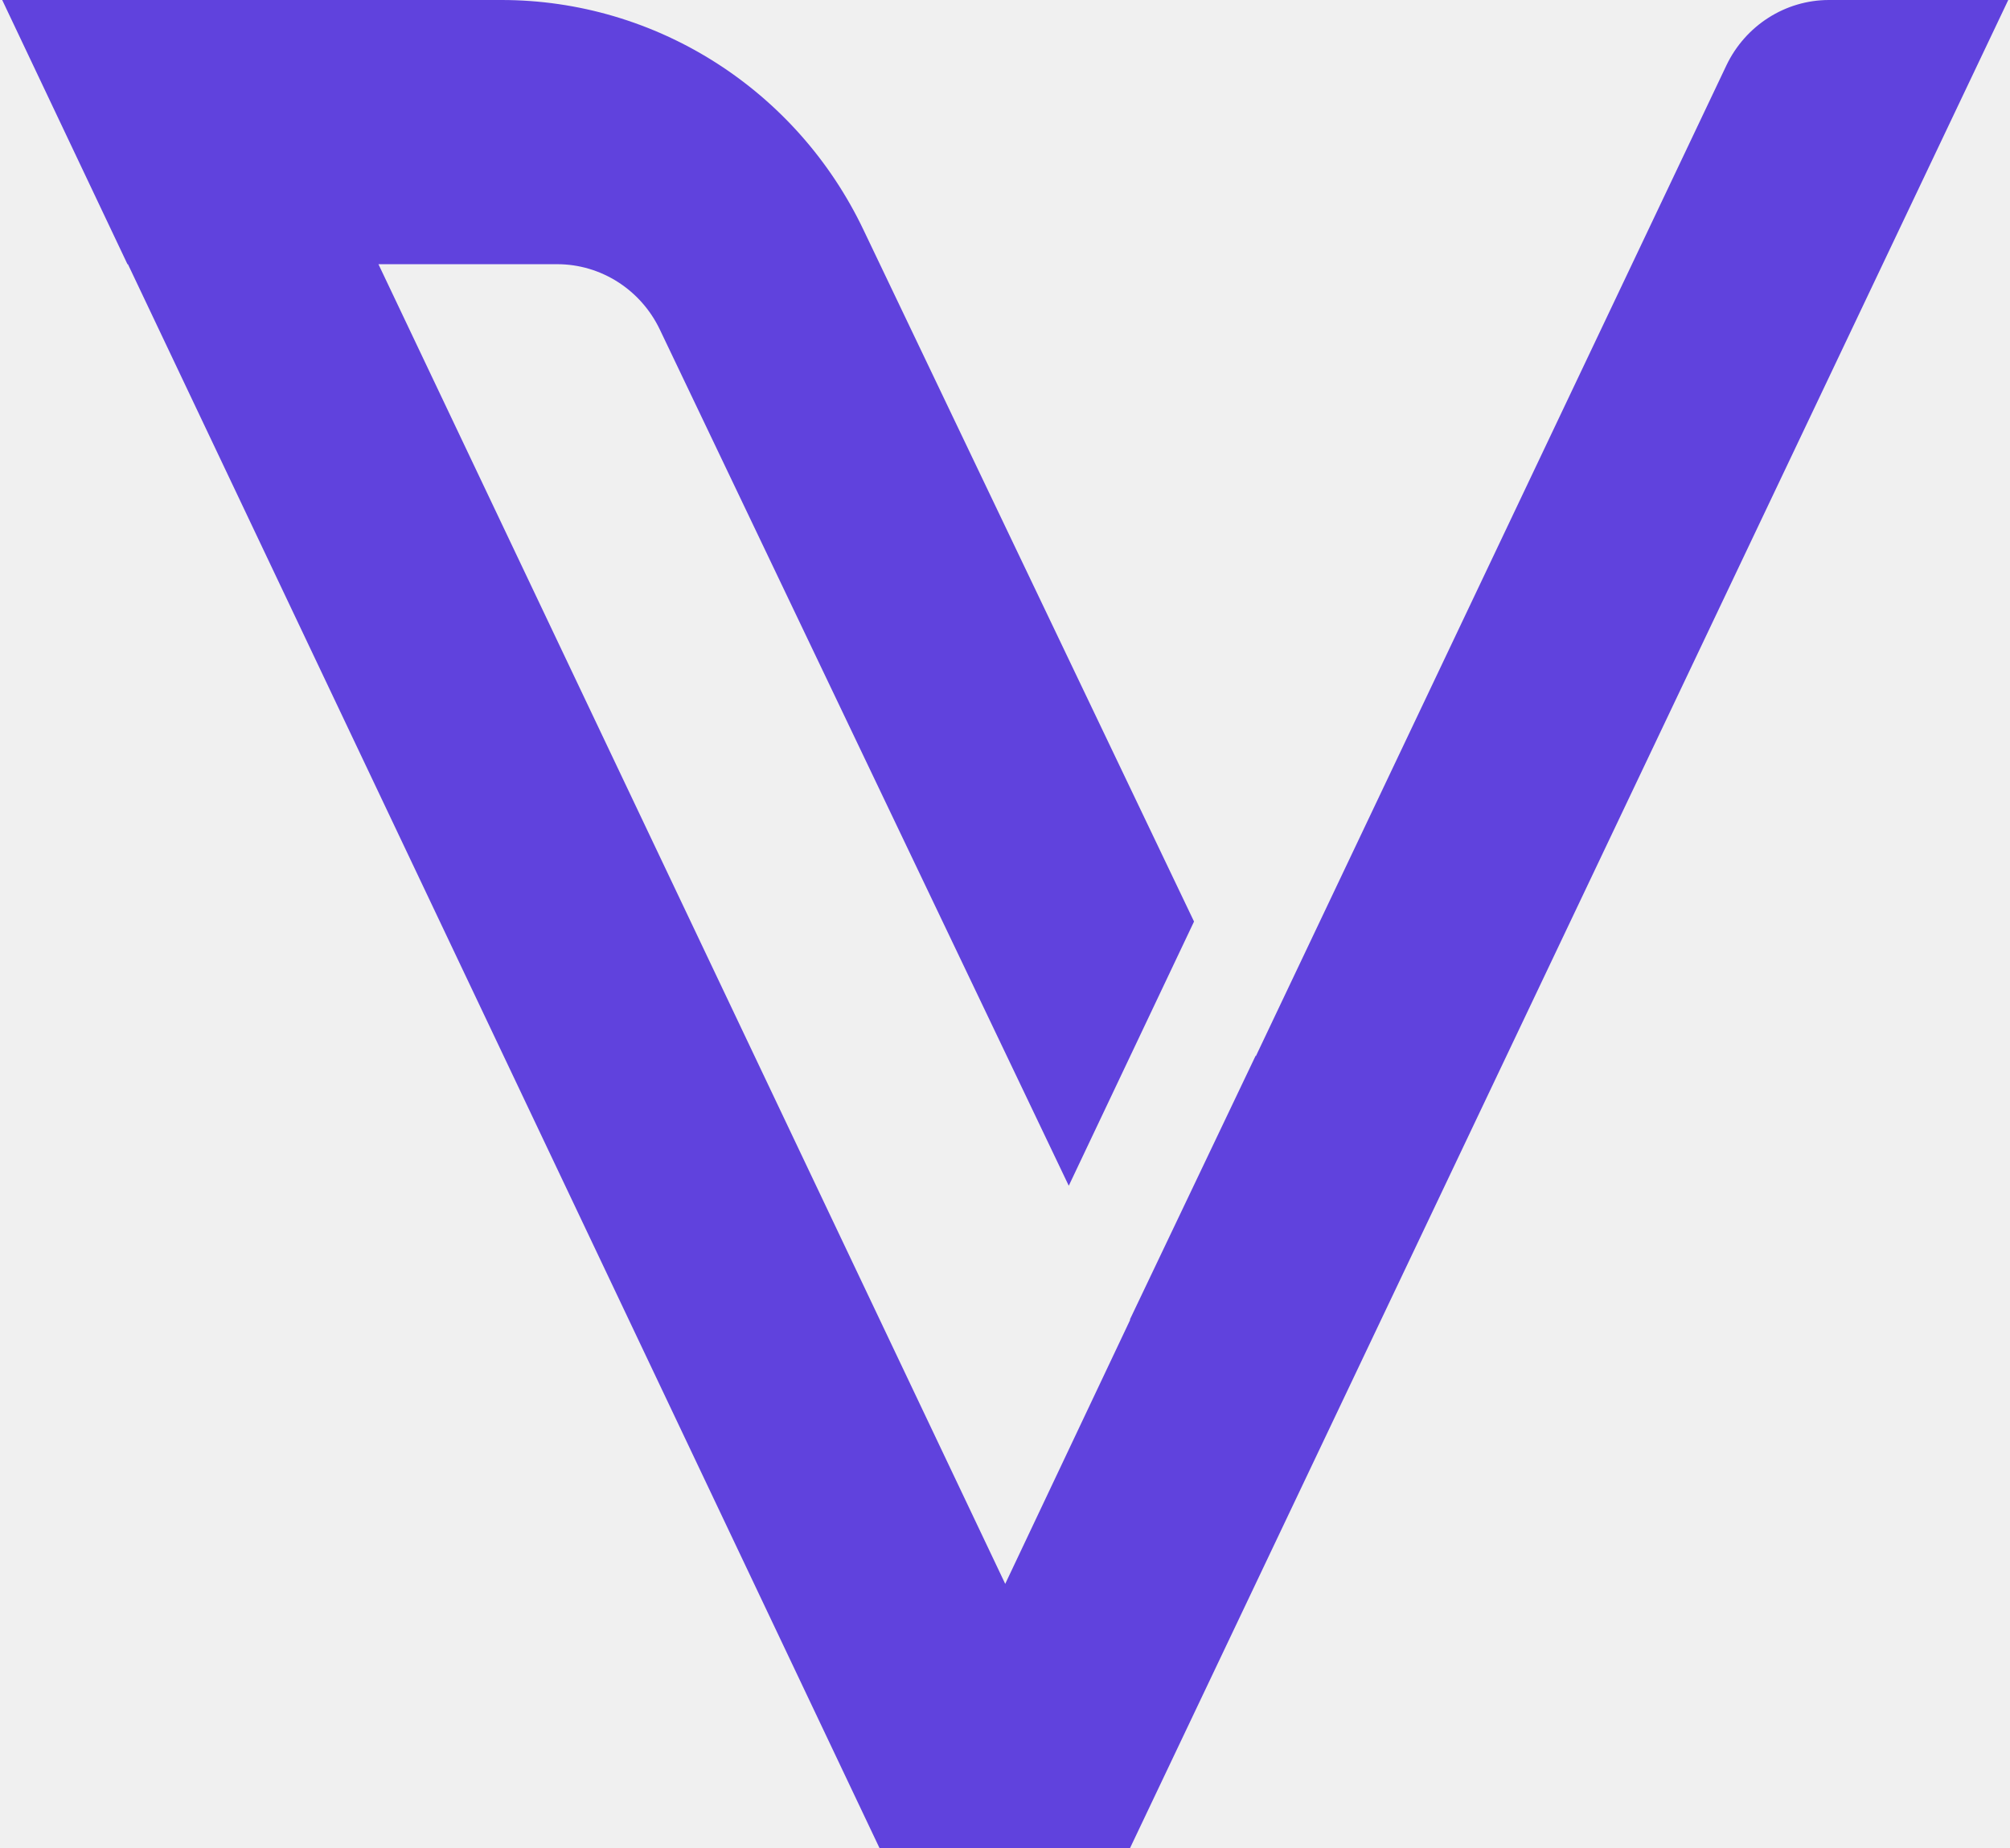
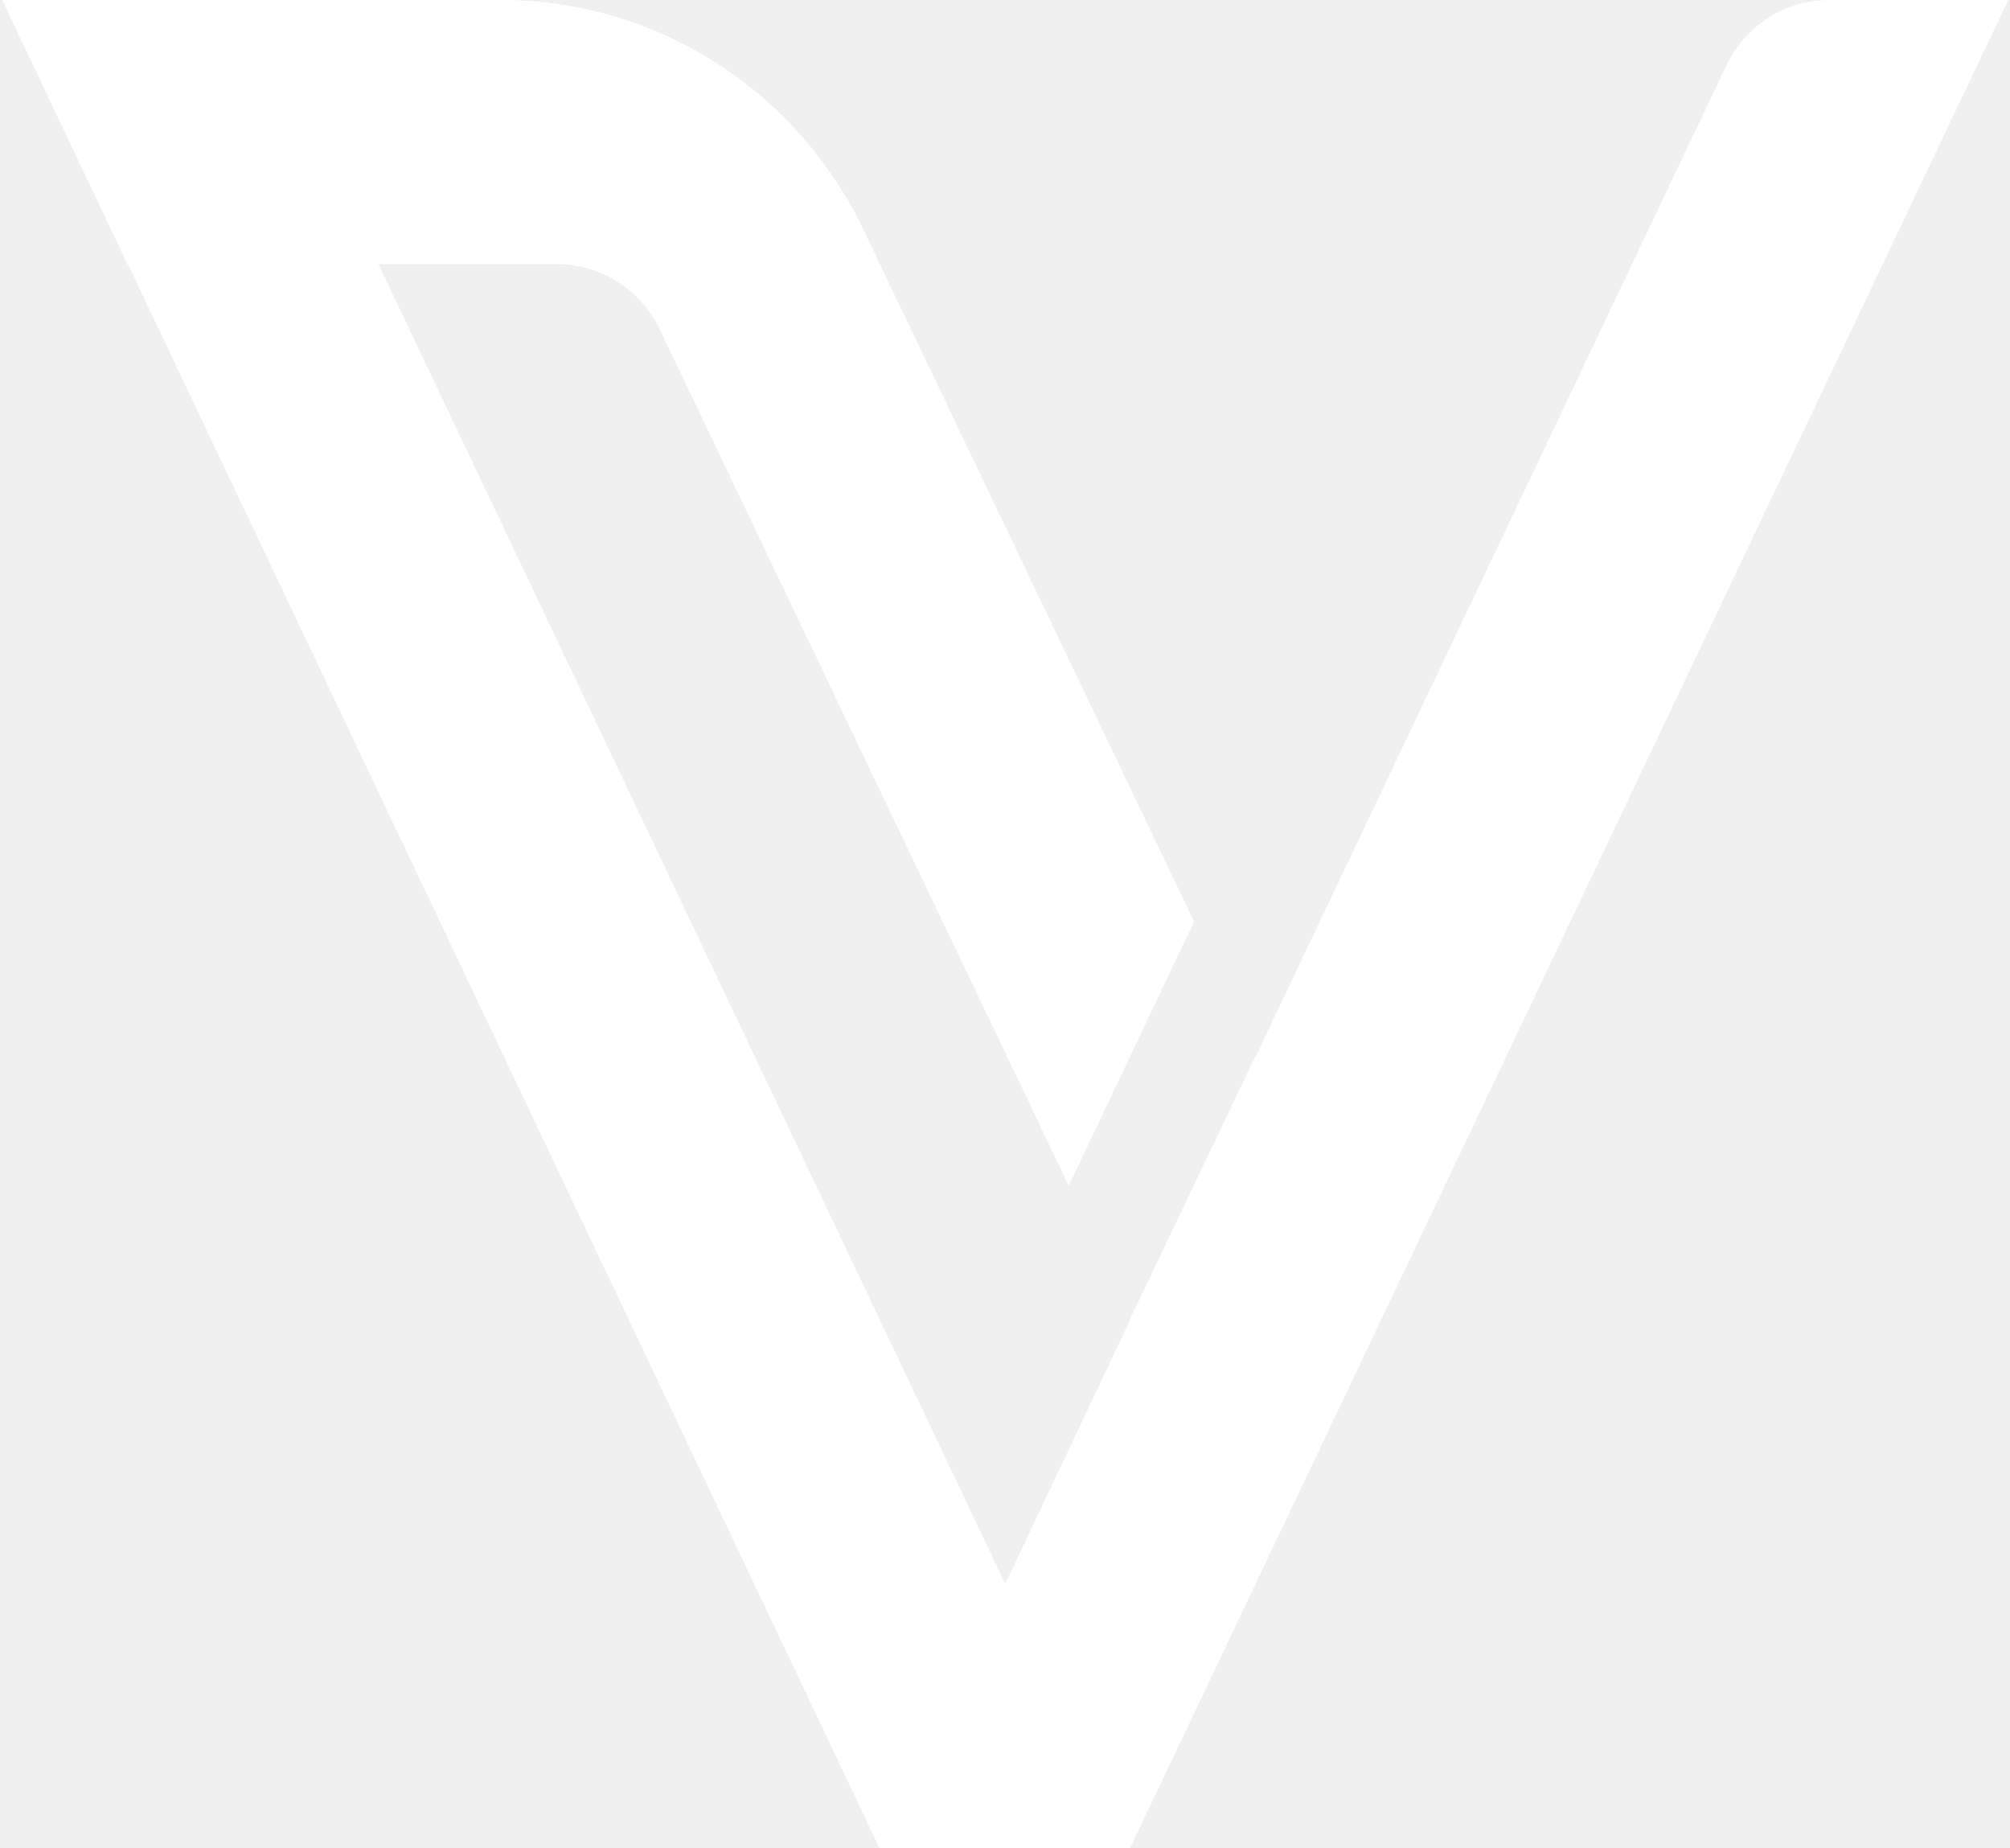
<svg xmlns="http://www.w3.org/2000/svg" width="198" height="182" viewBox="0 0 198 182">
-   <path d="M197.828 0H180.168C175.876 0 171.942 2.504 170.064 6.438L123.702 104.037V103.947L111.317 129.923V130.012L99.022 155.988L37.28 26.02H54.895C59.187 26.02 63.122 28.524 64.999 32.458L105.282 116.779L117.621 90.758L85.073 22.667C78.501 8.852 64.642 0 49.396 0H0.217L12.556 26.02H12.601L86.638 182.008H111.317L197.828 0Z" fill="#6042DD" />
+   <path d="M197.828 0H180.168C175.876 0 171.942 2.504 170.064 6.438L123.702 104.037V103.947L111.317 129.923V130.012L99.022 155.988L37.28 26.02H54.895C59.187 26.02 63.122 28.524 64.999 32.458L105.282 116.779L117.621 90.758L85.073 22.667C78.501 8.852 64.642 0 49.396 0H0.217L12.556 26.02H12.601L86.638 182.008H111.317L197.828 0Z" fill="white" />
</svg>
